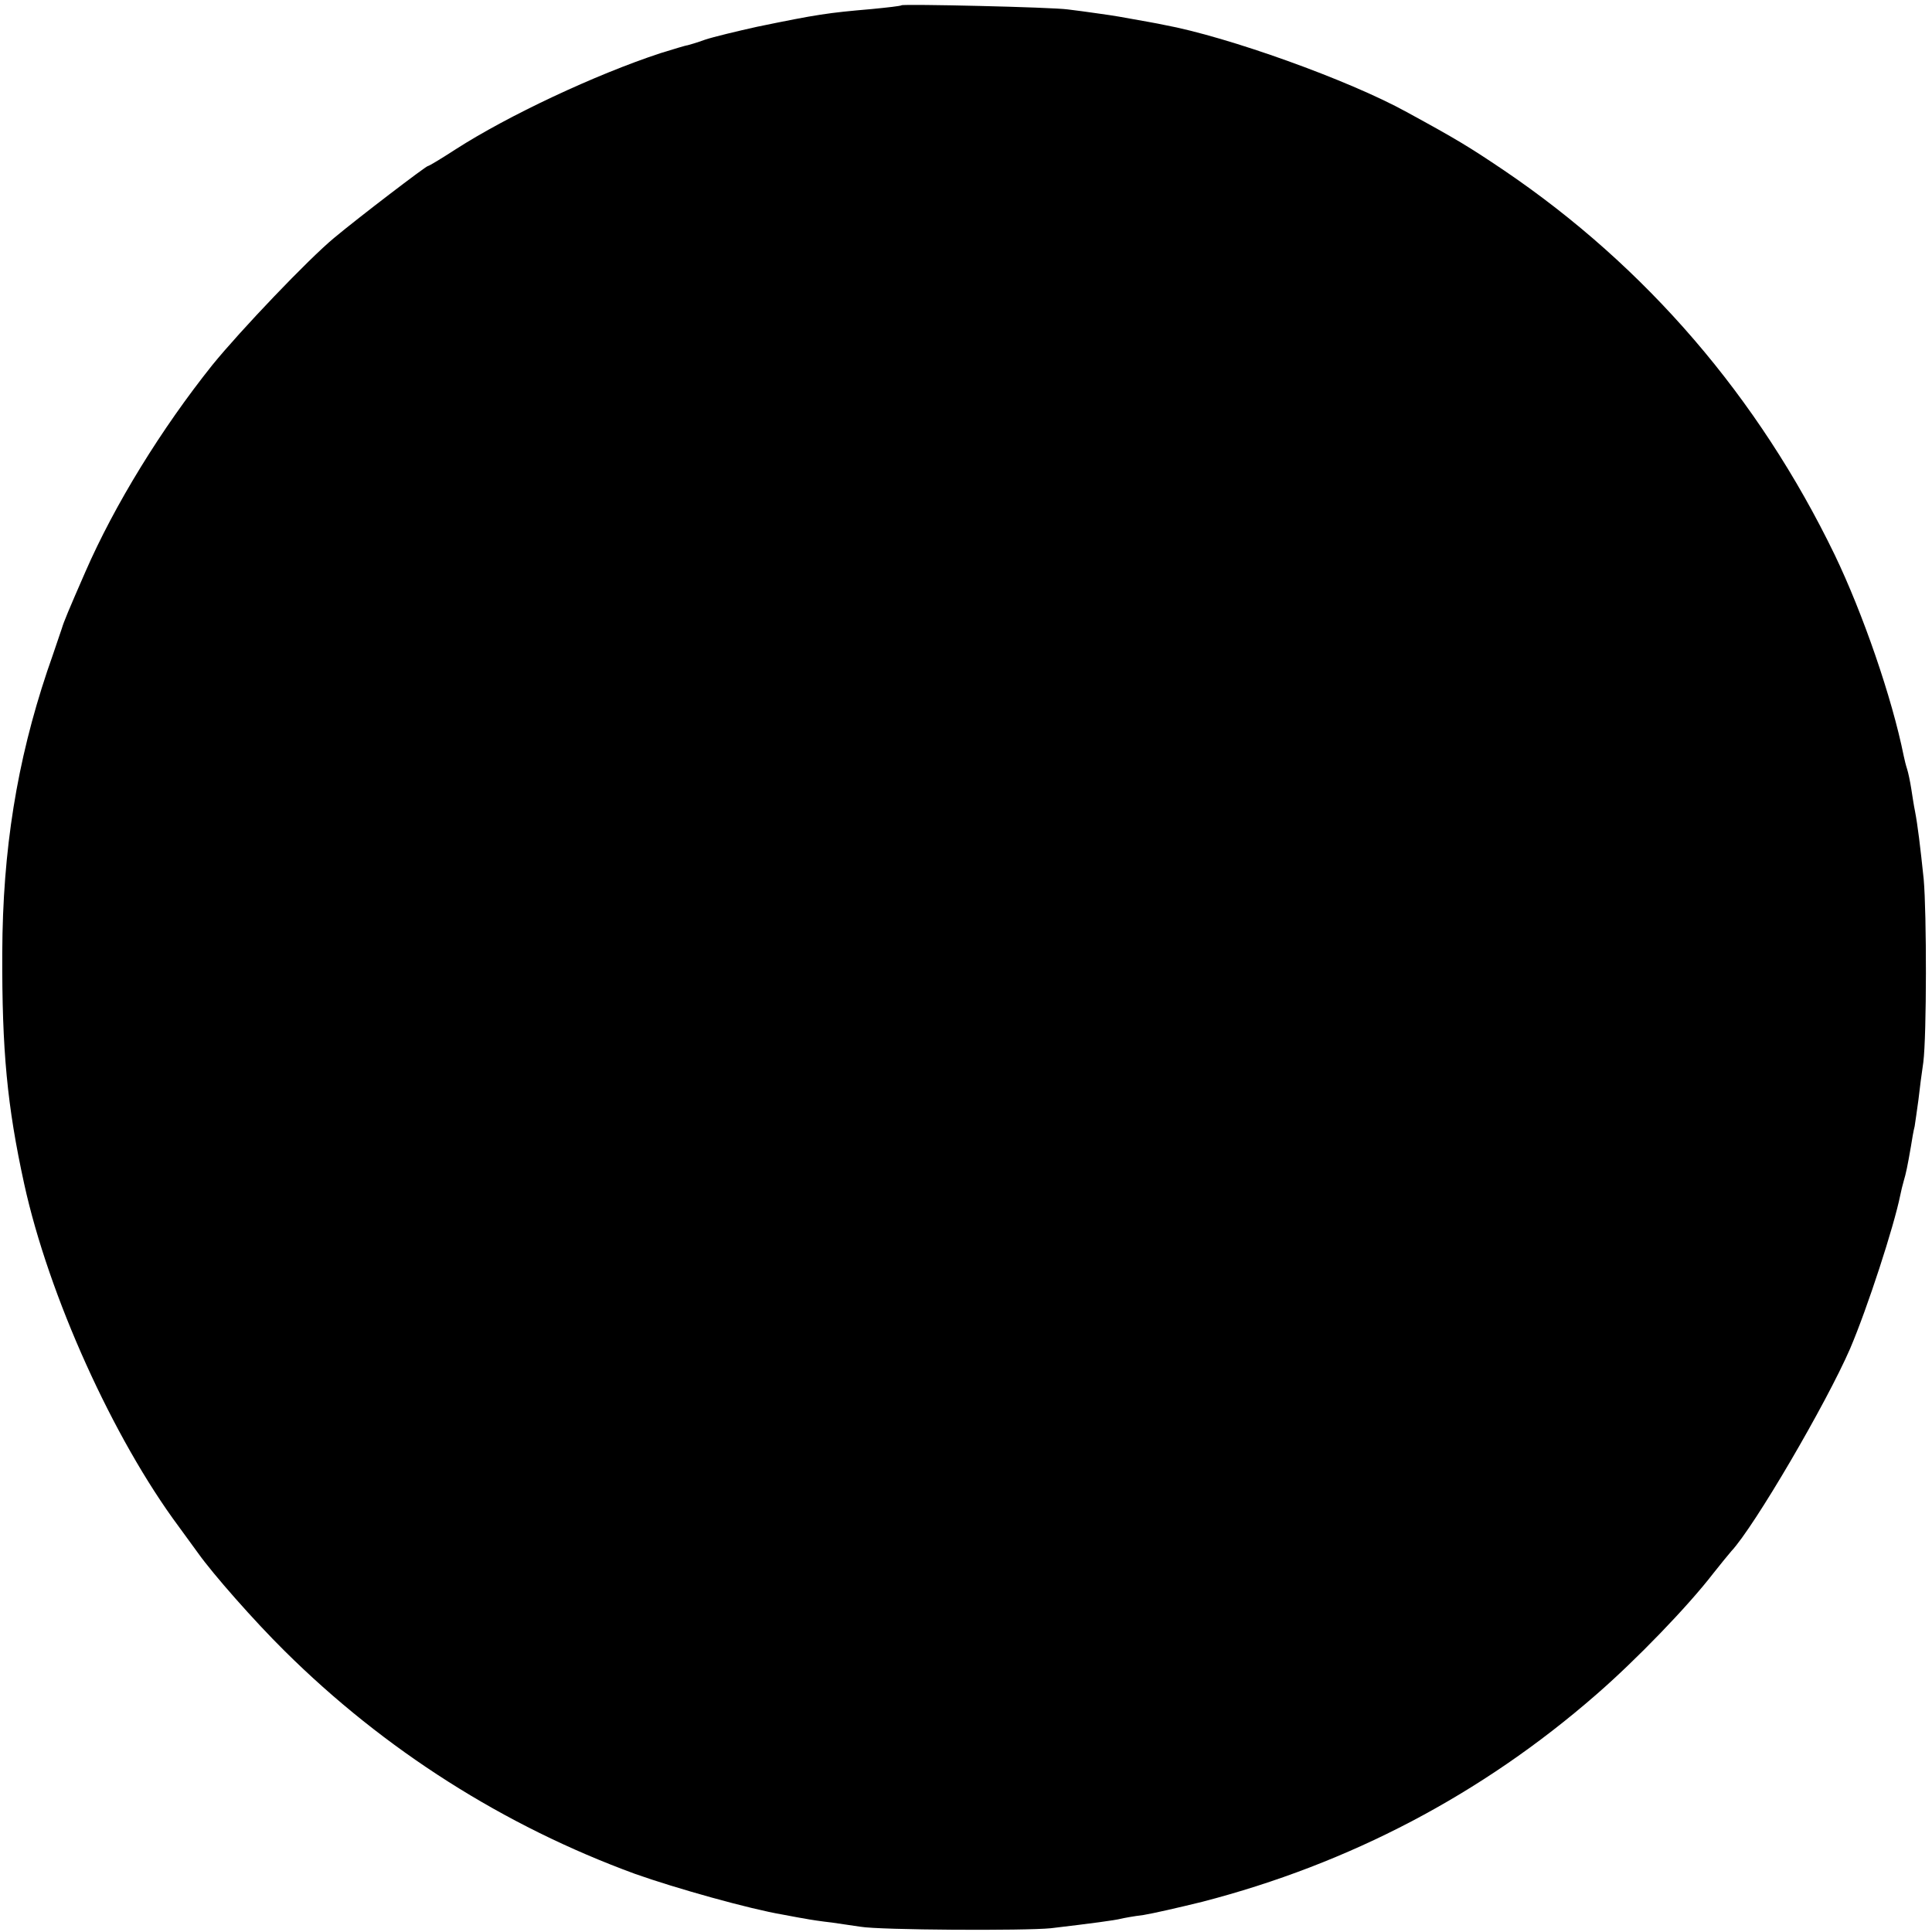
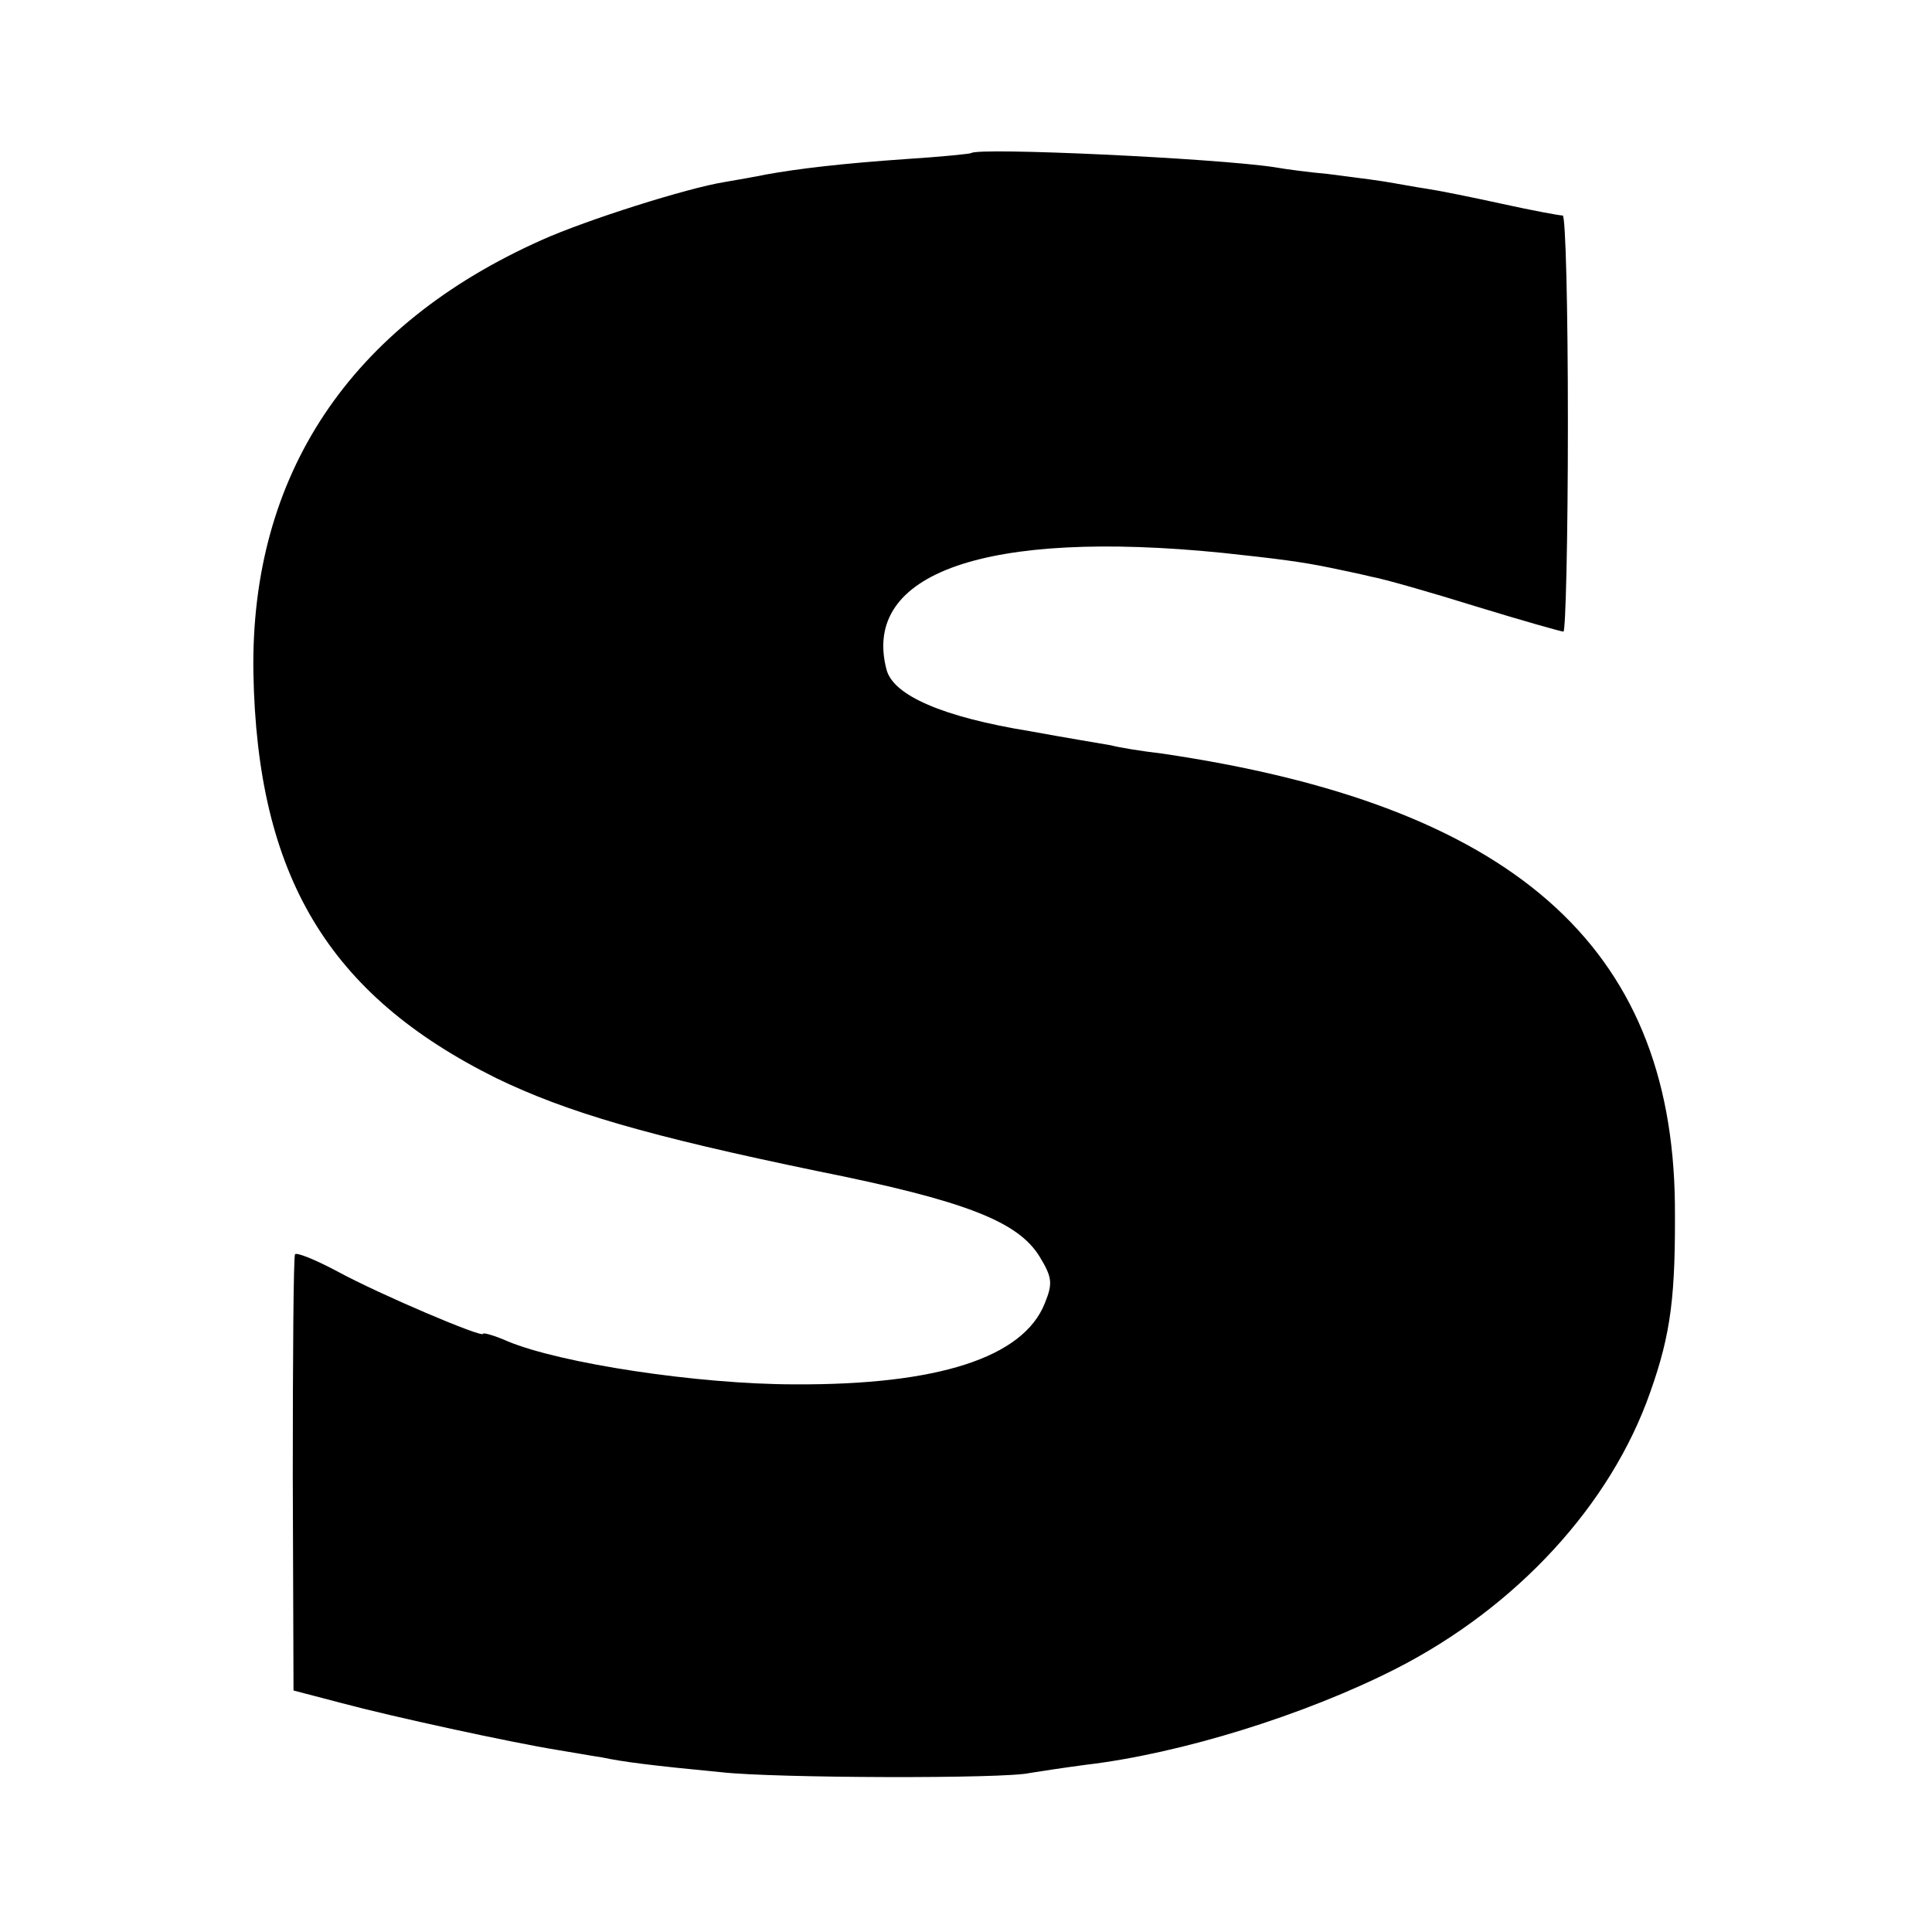
- <svg xmlns="http://www.w3.org/2000/svg" version="1.0" width="512pt" height="512pt" viewBox="0 0 512 512" preserveAspectRatio="xMidYMid meet">
-   <g transform="translate(0,512) scale(0.1,-0.1)" fill="#000000" stroke="none">
-     <path d="M2389 5106 c-2 -2 -38 -6 -79 -10 -116 -10 -144 -14 -304 -47 -54 -12 -116 -27 -137 -34 -22 -8 -43 -14 -47 -15 -4 0 -36 -10 -72 -21 -173 -57 -403 -165 -543 -255 -37 -24 -70 -44 -73 -44 -5 0 -182 -135 -248 -190 -68 -56 -249 -246 -323 -337 -135 -169 -259 -370 -337 -549 -45 -103 -57 -132 -62 -149 -2 -5 -19 -57 -39 -114 -80 -239 -118 -473 -119 -746 -1 -259 13 -406 58 -612 65 -297 236 -675 410 -909 17 -23 40 -55 51 -70 39 -55 149 -180 229 -259 265 -263 582 -464 929 -591 107 -38 303 -93 392 -108 17 -3 41 -8 55 -10 14 -3 48 -8 75 -11 28 -4 61 -9 75 -11 51 -9 437 -11 505 -4 110 13 169 21 185 25 8 2 35 7 60 10 25 4 95 20 156 35 390 101 740 284 1044 549 106 92 243 234 310 321 19 24 41 51 48 59 61 65 252 392 315 537 46 108 116 323 133 407 2 10 6 27 9 37 6 20 10 39 19 91 3 19 7 43 10 54 2 11 6 43 10 70 3 28 9 73 13 100 9 71 9 395 1 485 -9 86 -16 144 -23 180 -3 14 -7 41 -10 60 -3 19 -8 43 -11 52 -3 9 -7 25 -9 35 -31 154 -108 377 -183 533 -202 417 -499 763 -877 1019 -92 62 -125 82 -257 154 -154 85 -475 200 -643 231 -18 4 -53 10 -120 22 -11 2 -38 6 -60 9 -22 3 -56 8 -75 10 -41 6 -436 15 -441 11z" />
+ <svg xmlns="http://www.w3.org/2000/svg" version="1.0" width="260pt" height="260pt" viewBox="0 0 260 260" preserveAspectRatio="xMidYMid meet">
+   <g transform="translate(0,260) scale(0.1,-0.1)" fill="#000000" stroke="none">
+     <path d="M1307 2394 c-1 -1 -40 -5 -87 -8 -87 -6 -146 -13 -190 -21 -14 -3 -38 -7 -55 -10 -50 -8 -186 -51 -246 -78 -258 -115 -392 -316 -388 -582 5 -274 101 -434 327 -546 95 -46 205 -78 432 -125 200 -40 270 -68 299 -115 17 -28 18 -36 7 -63 -29 -73 -144 -110 -336 -109 -130 0 -315 28 -387 58 -18 8 -33 12 -33 10 0 -6 -139 53 -196 84 -30 16 -55 26 -57 23 -2 -4 -3 -137 -3 -297 l1 -290 65 -17 c67 -18 228 -53 290 -63 19 -3 46 -8 60 -10 28 -6 67 -11 161 -20 71 -8 382 -9 415 -1 12 2 45 7 75 11 128 15 295 67 417 129 163 83 290 221 343 373 28 79 34 130 33 253 -4 348 -220 537 -691 606 -26 3 -57 8 -68 11 -11 2 -60 10 -109 19 -117 19 -184 48 -193 83 -34 130 134 189 452 157 75 -8 106 -12 145 -20 14 -3 39 -8 55 -12 17 -3 80 -21 141 -40 62 -19 115 -34 118 -34 3 0 6 126 6 280 0 154 -3 280 -7 280 -5 0 -42 7 -83 16 -41 9 -86 18 -100 20 -14 2 -40 7 -59 10 -19 3 -53 7 -75 10 -23 2 -54 6 -71 9 -79 12 -398 27 -408 19z" />
  </g>
</svg>
